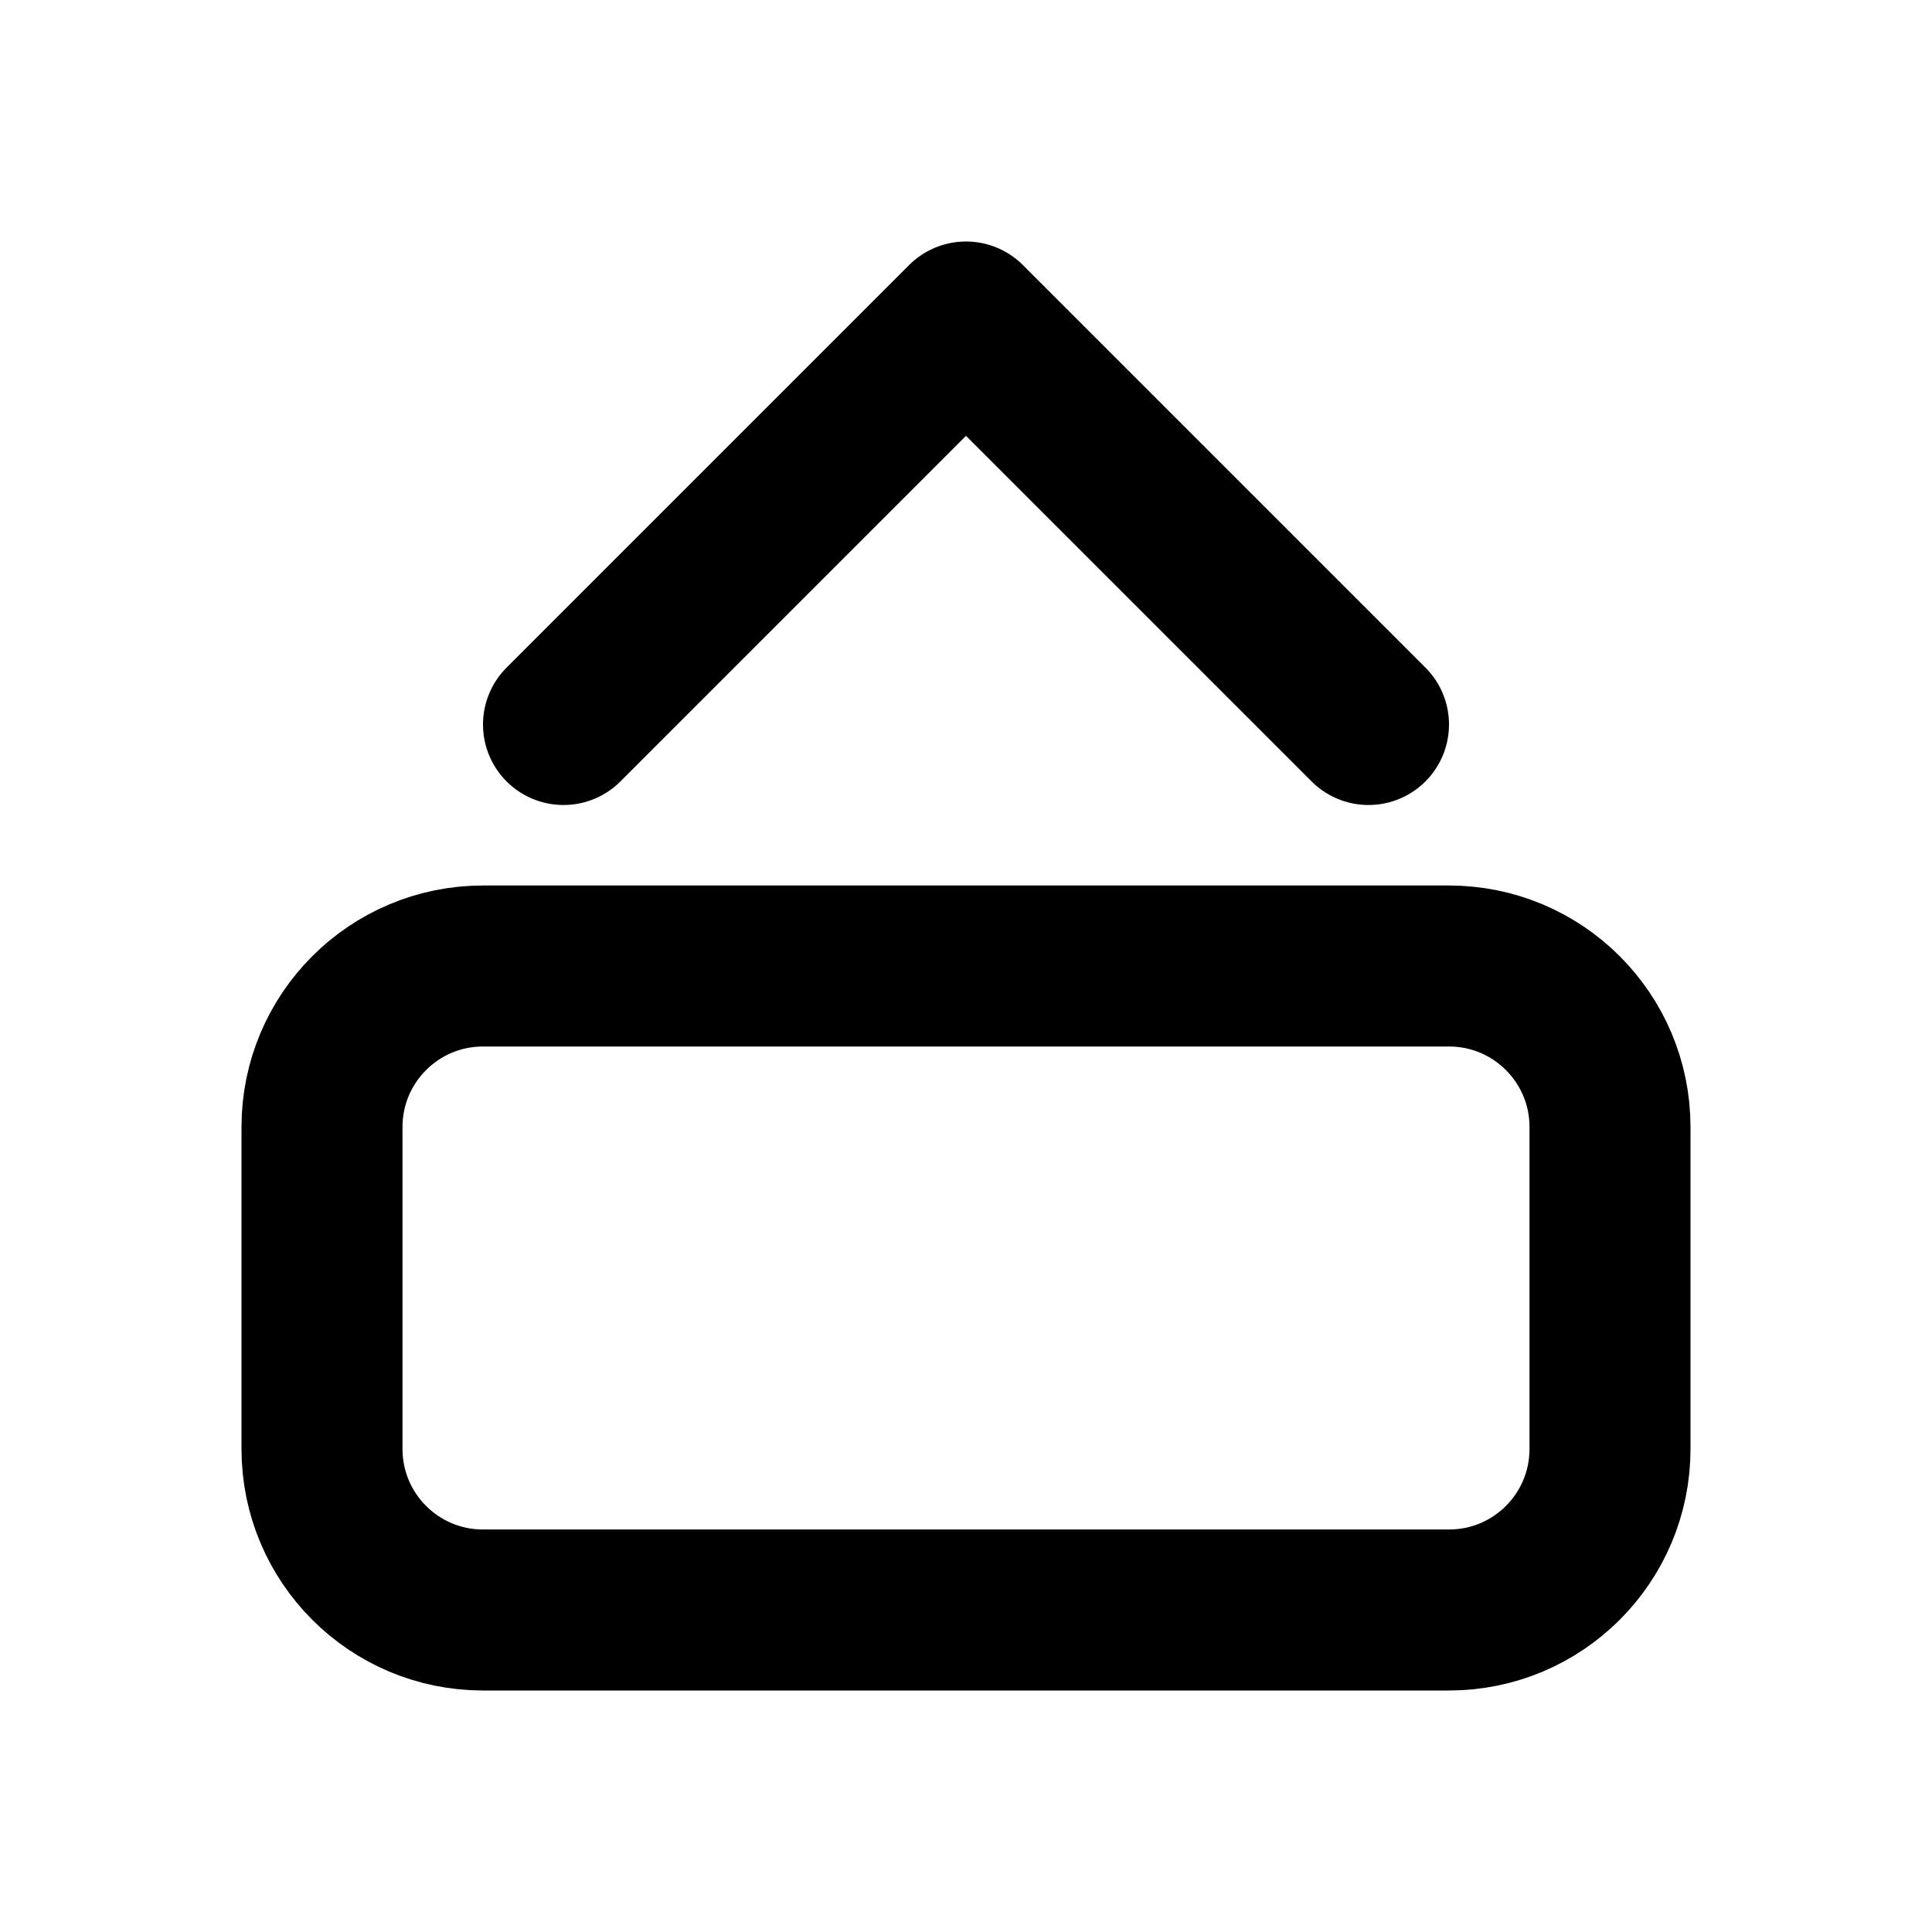
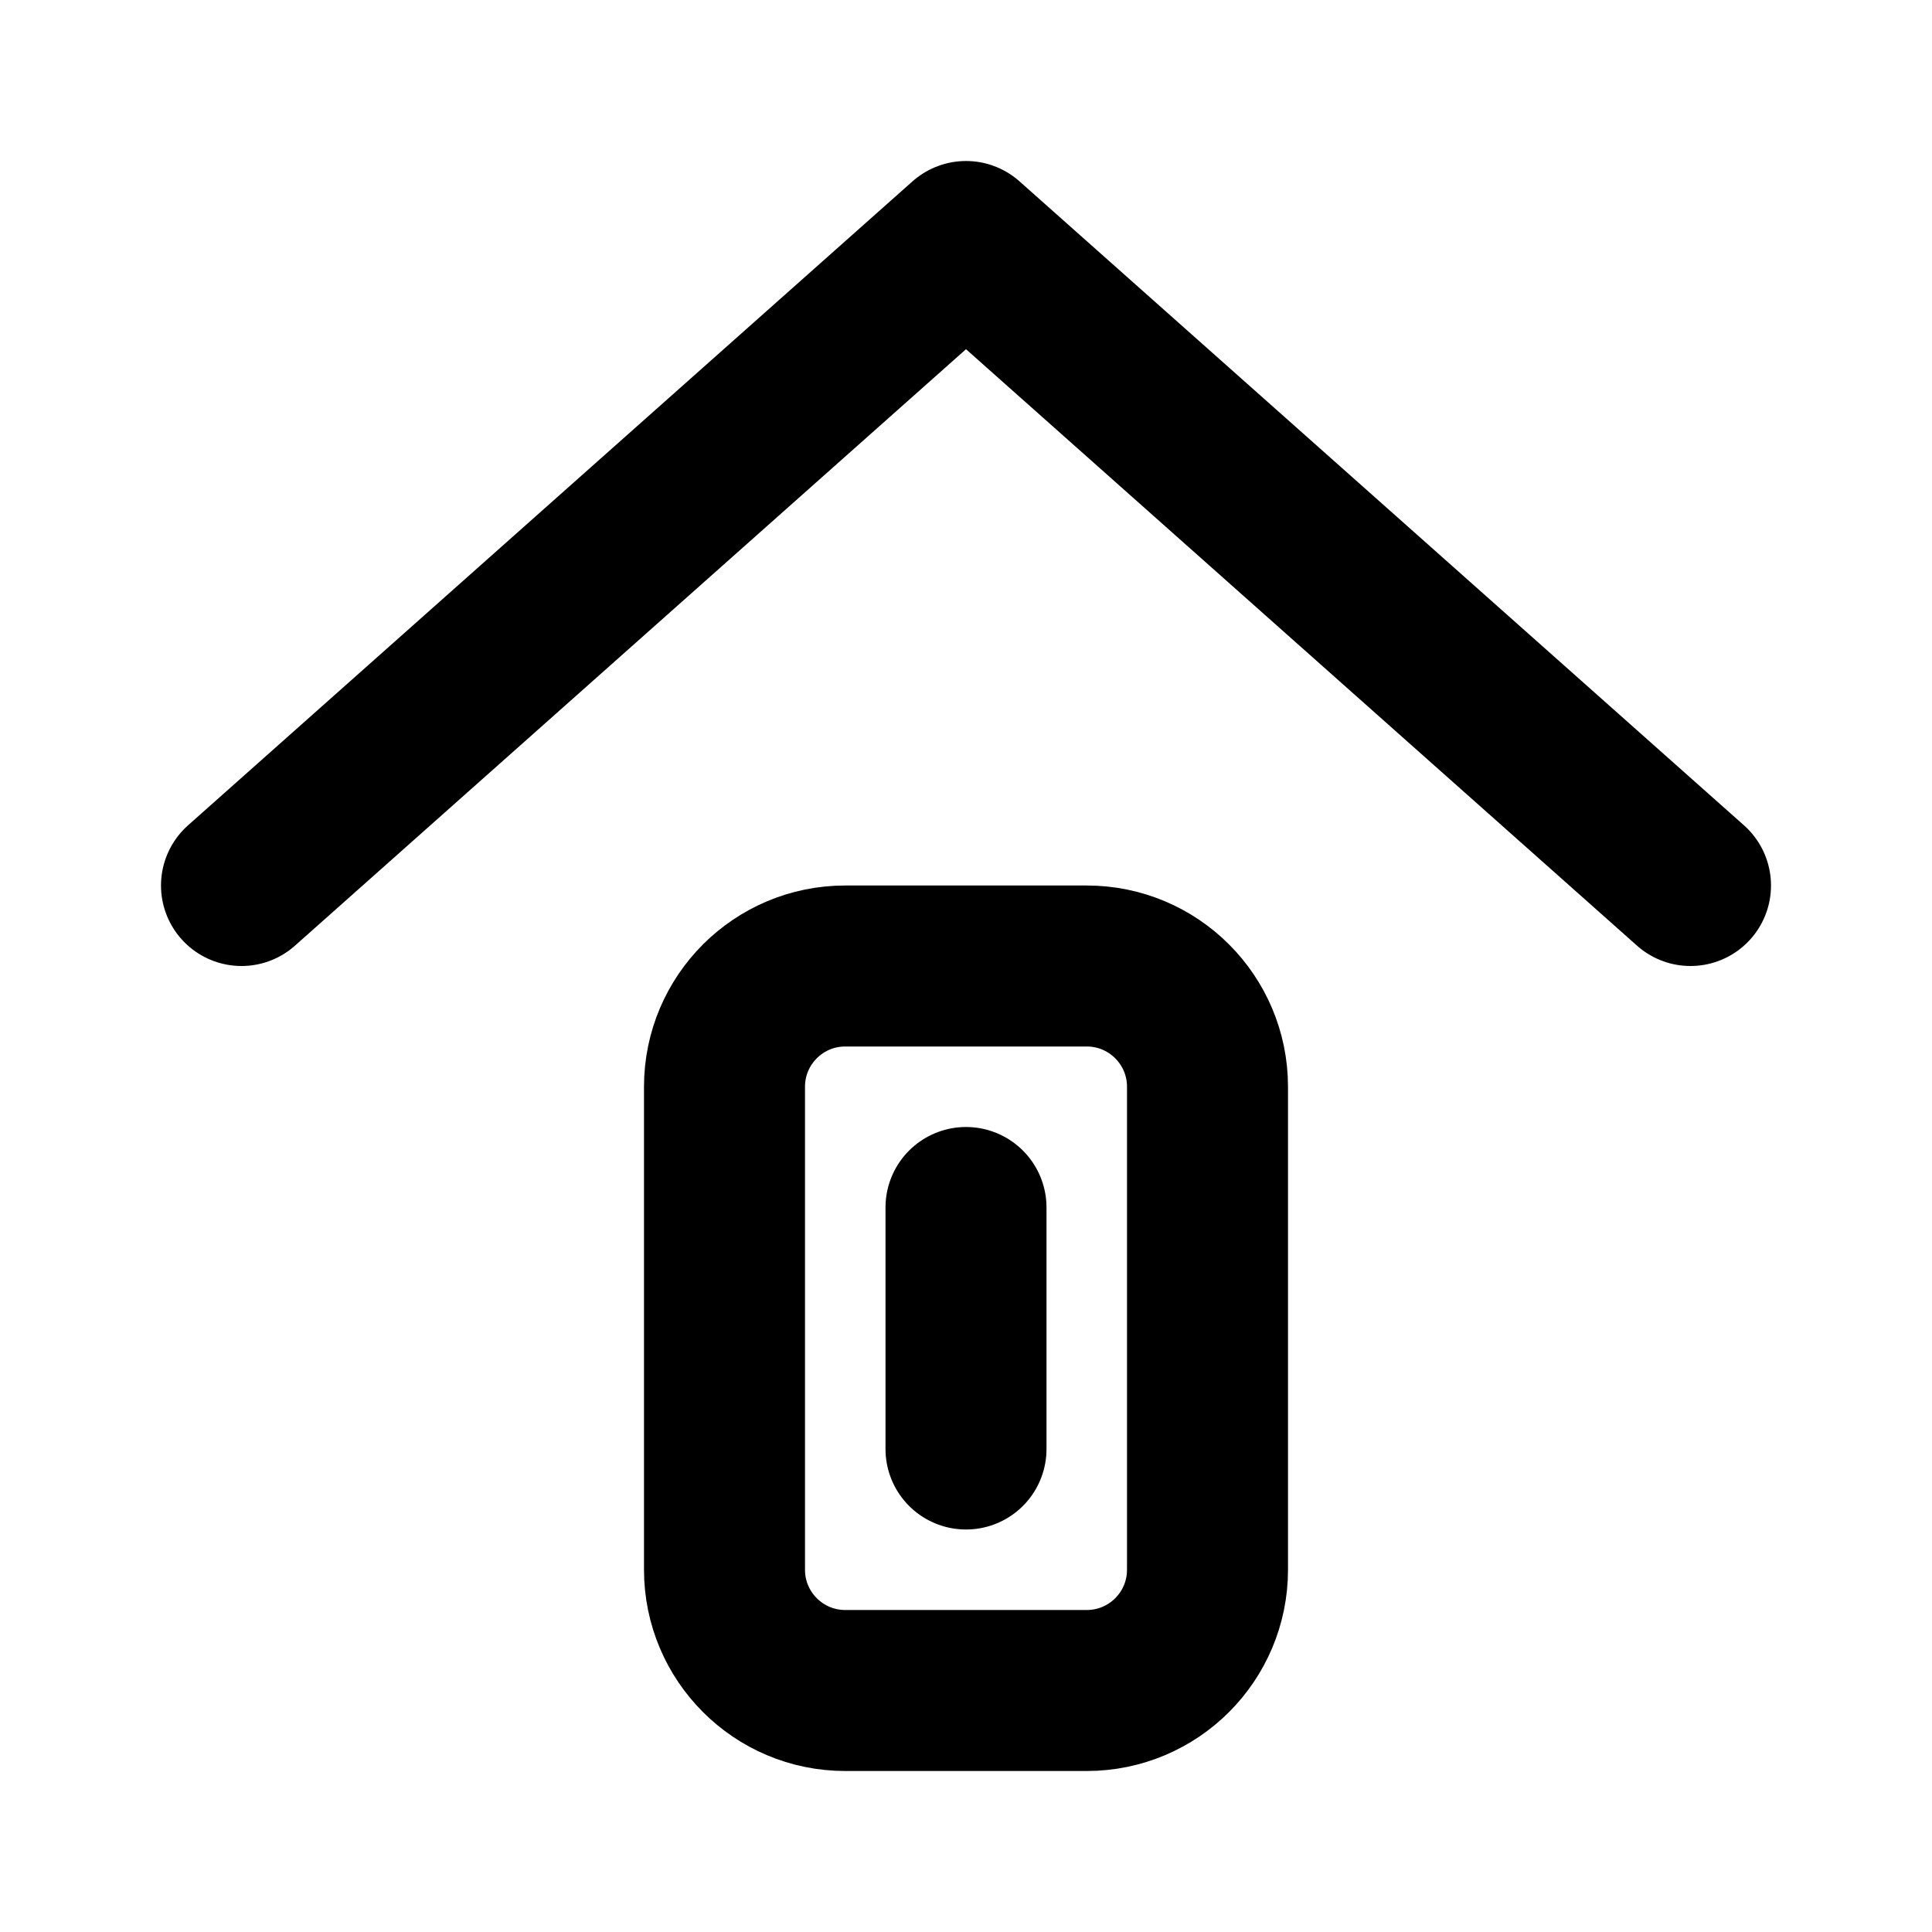
<svg xmlns="http://www.w3.org/2000/svg" viewBox="0 0 24 24" width="24" height="24" fill="none" stroke="currentColor" stroke-width="2" stroke-linecap="round" stroke-linejoin="round">
-   <rect x="4" y="12" width="16" height="8" rx="2" />
-   <path d="M7 9l5-5 5 5" />
+   <path d="M3 11l9-8 9 8" />
+   <rect x="9" y="12" width="6" height="9" rx="1.5" />
+   <path d="M12 15v3" />
</svg>
